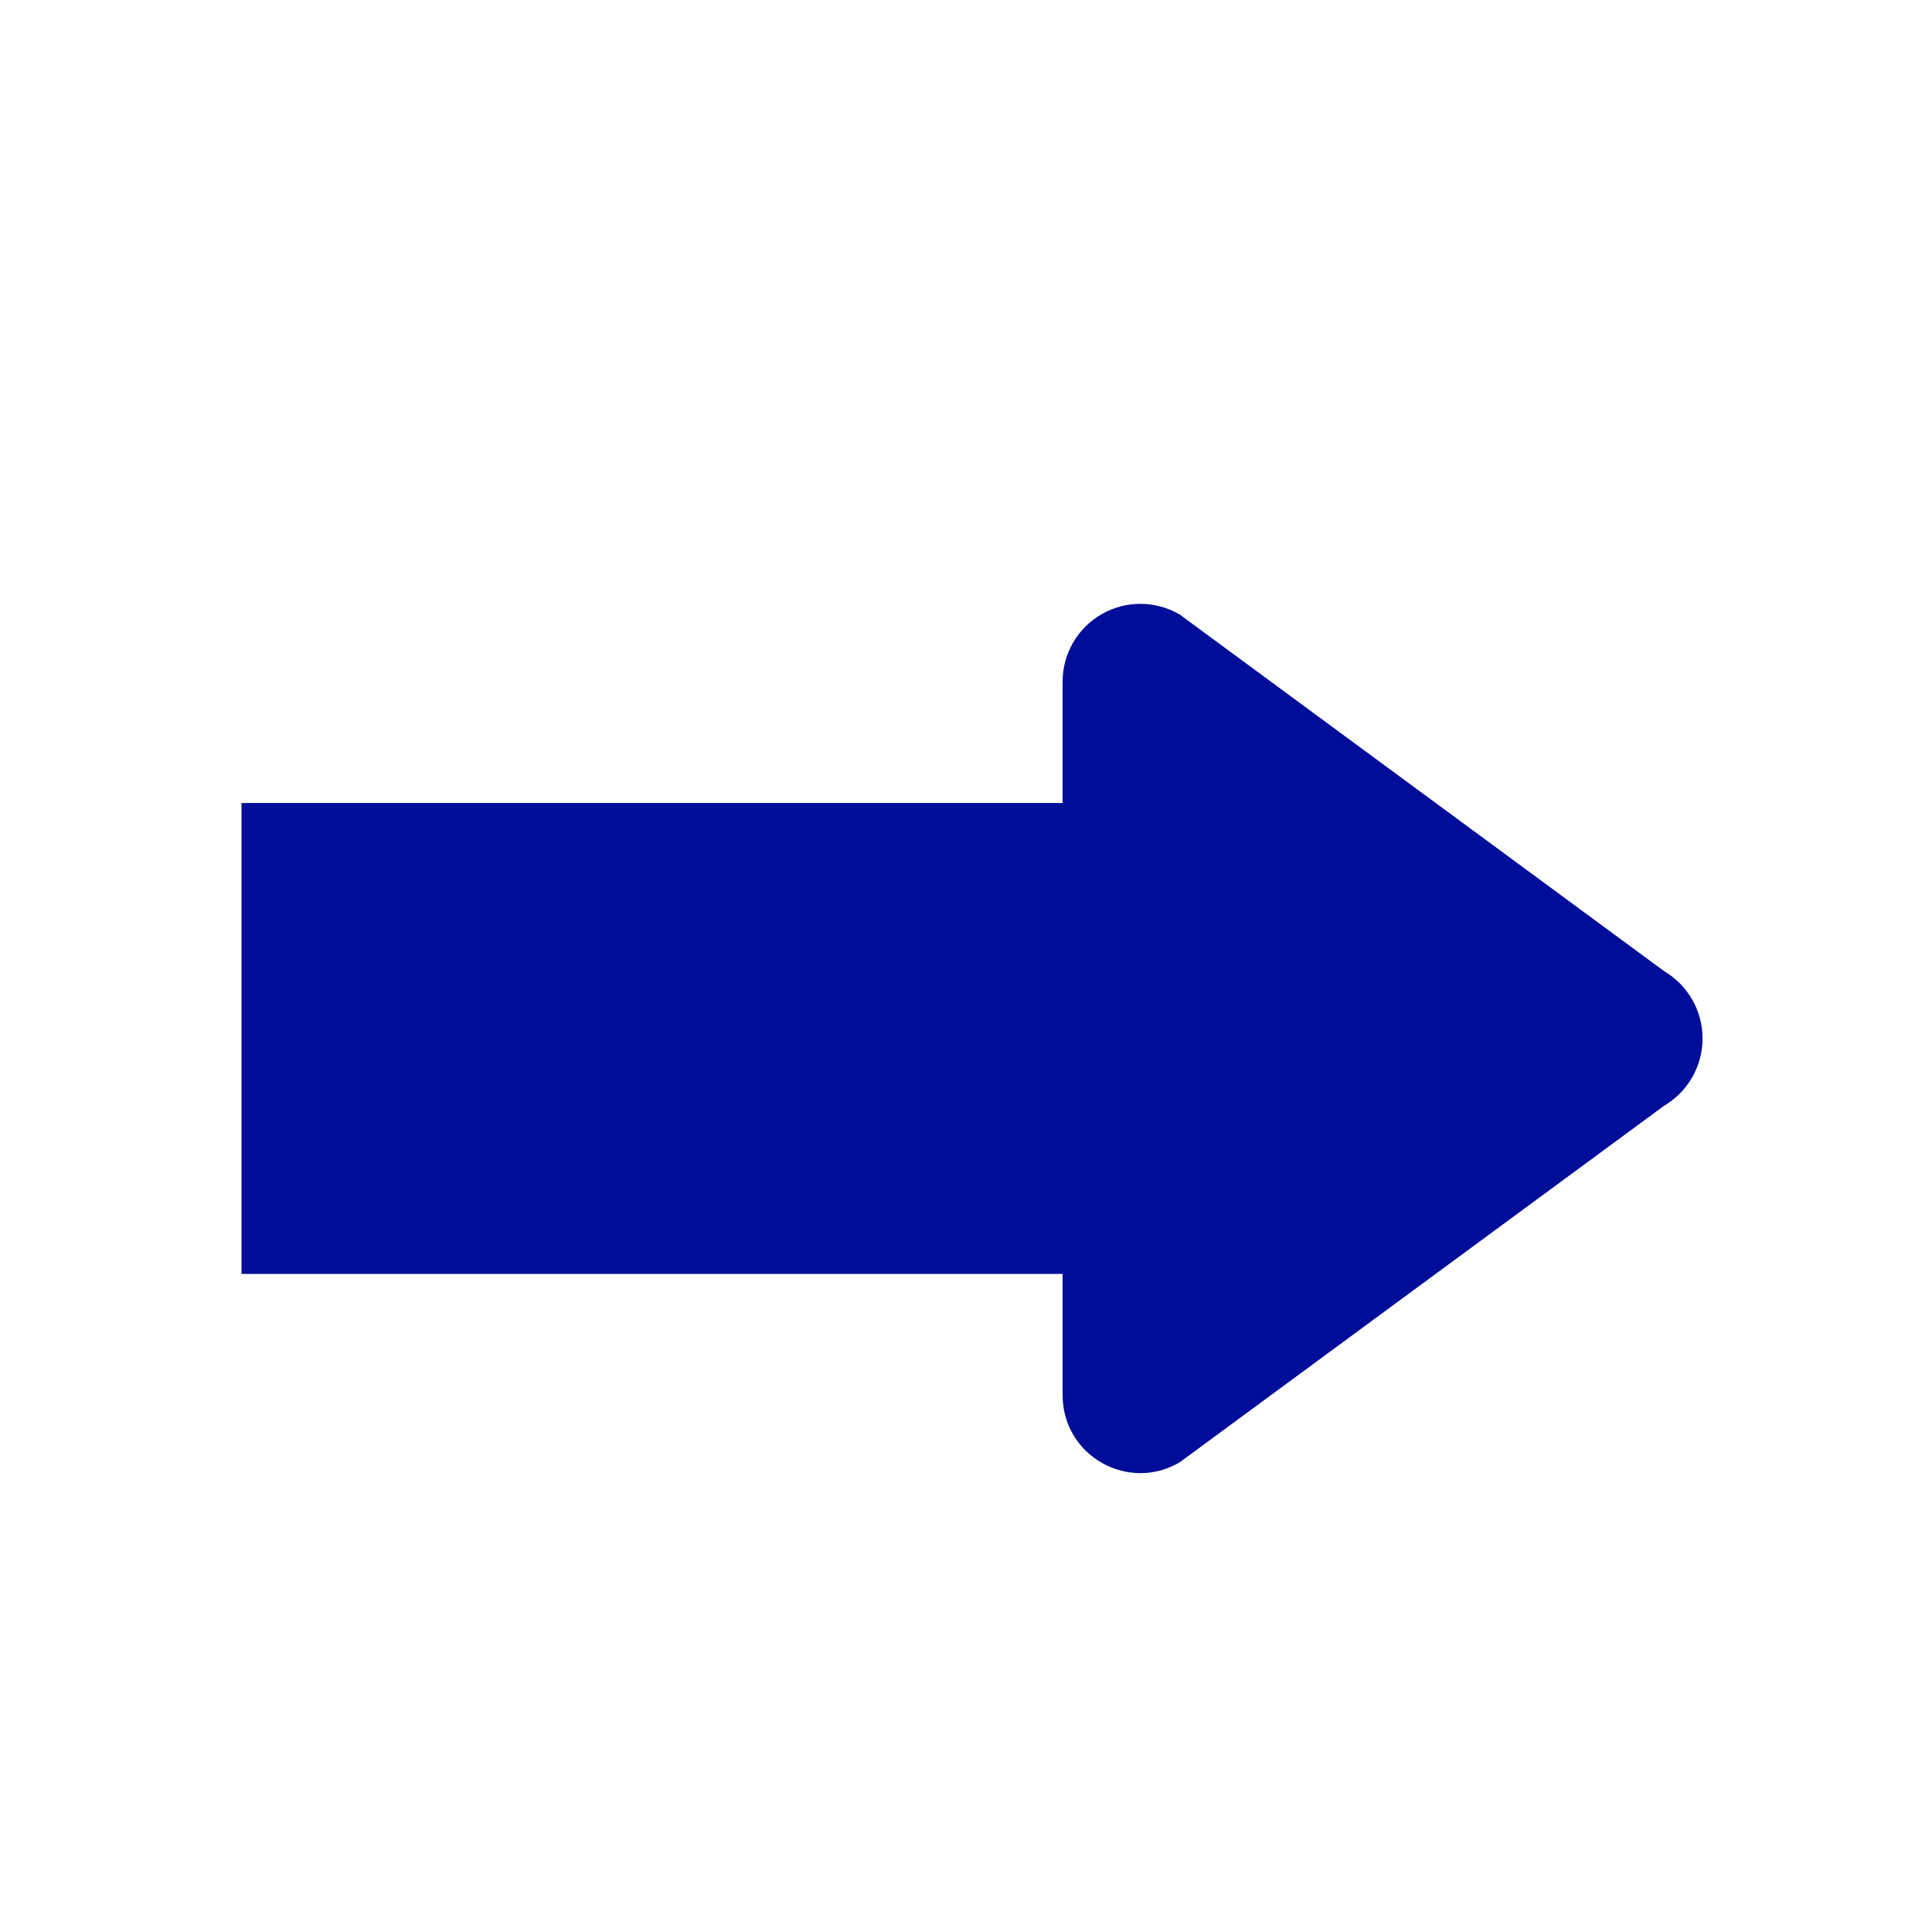
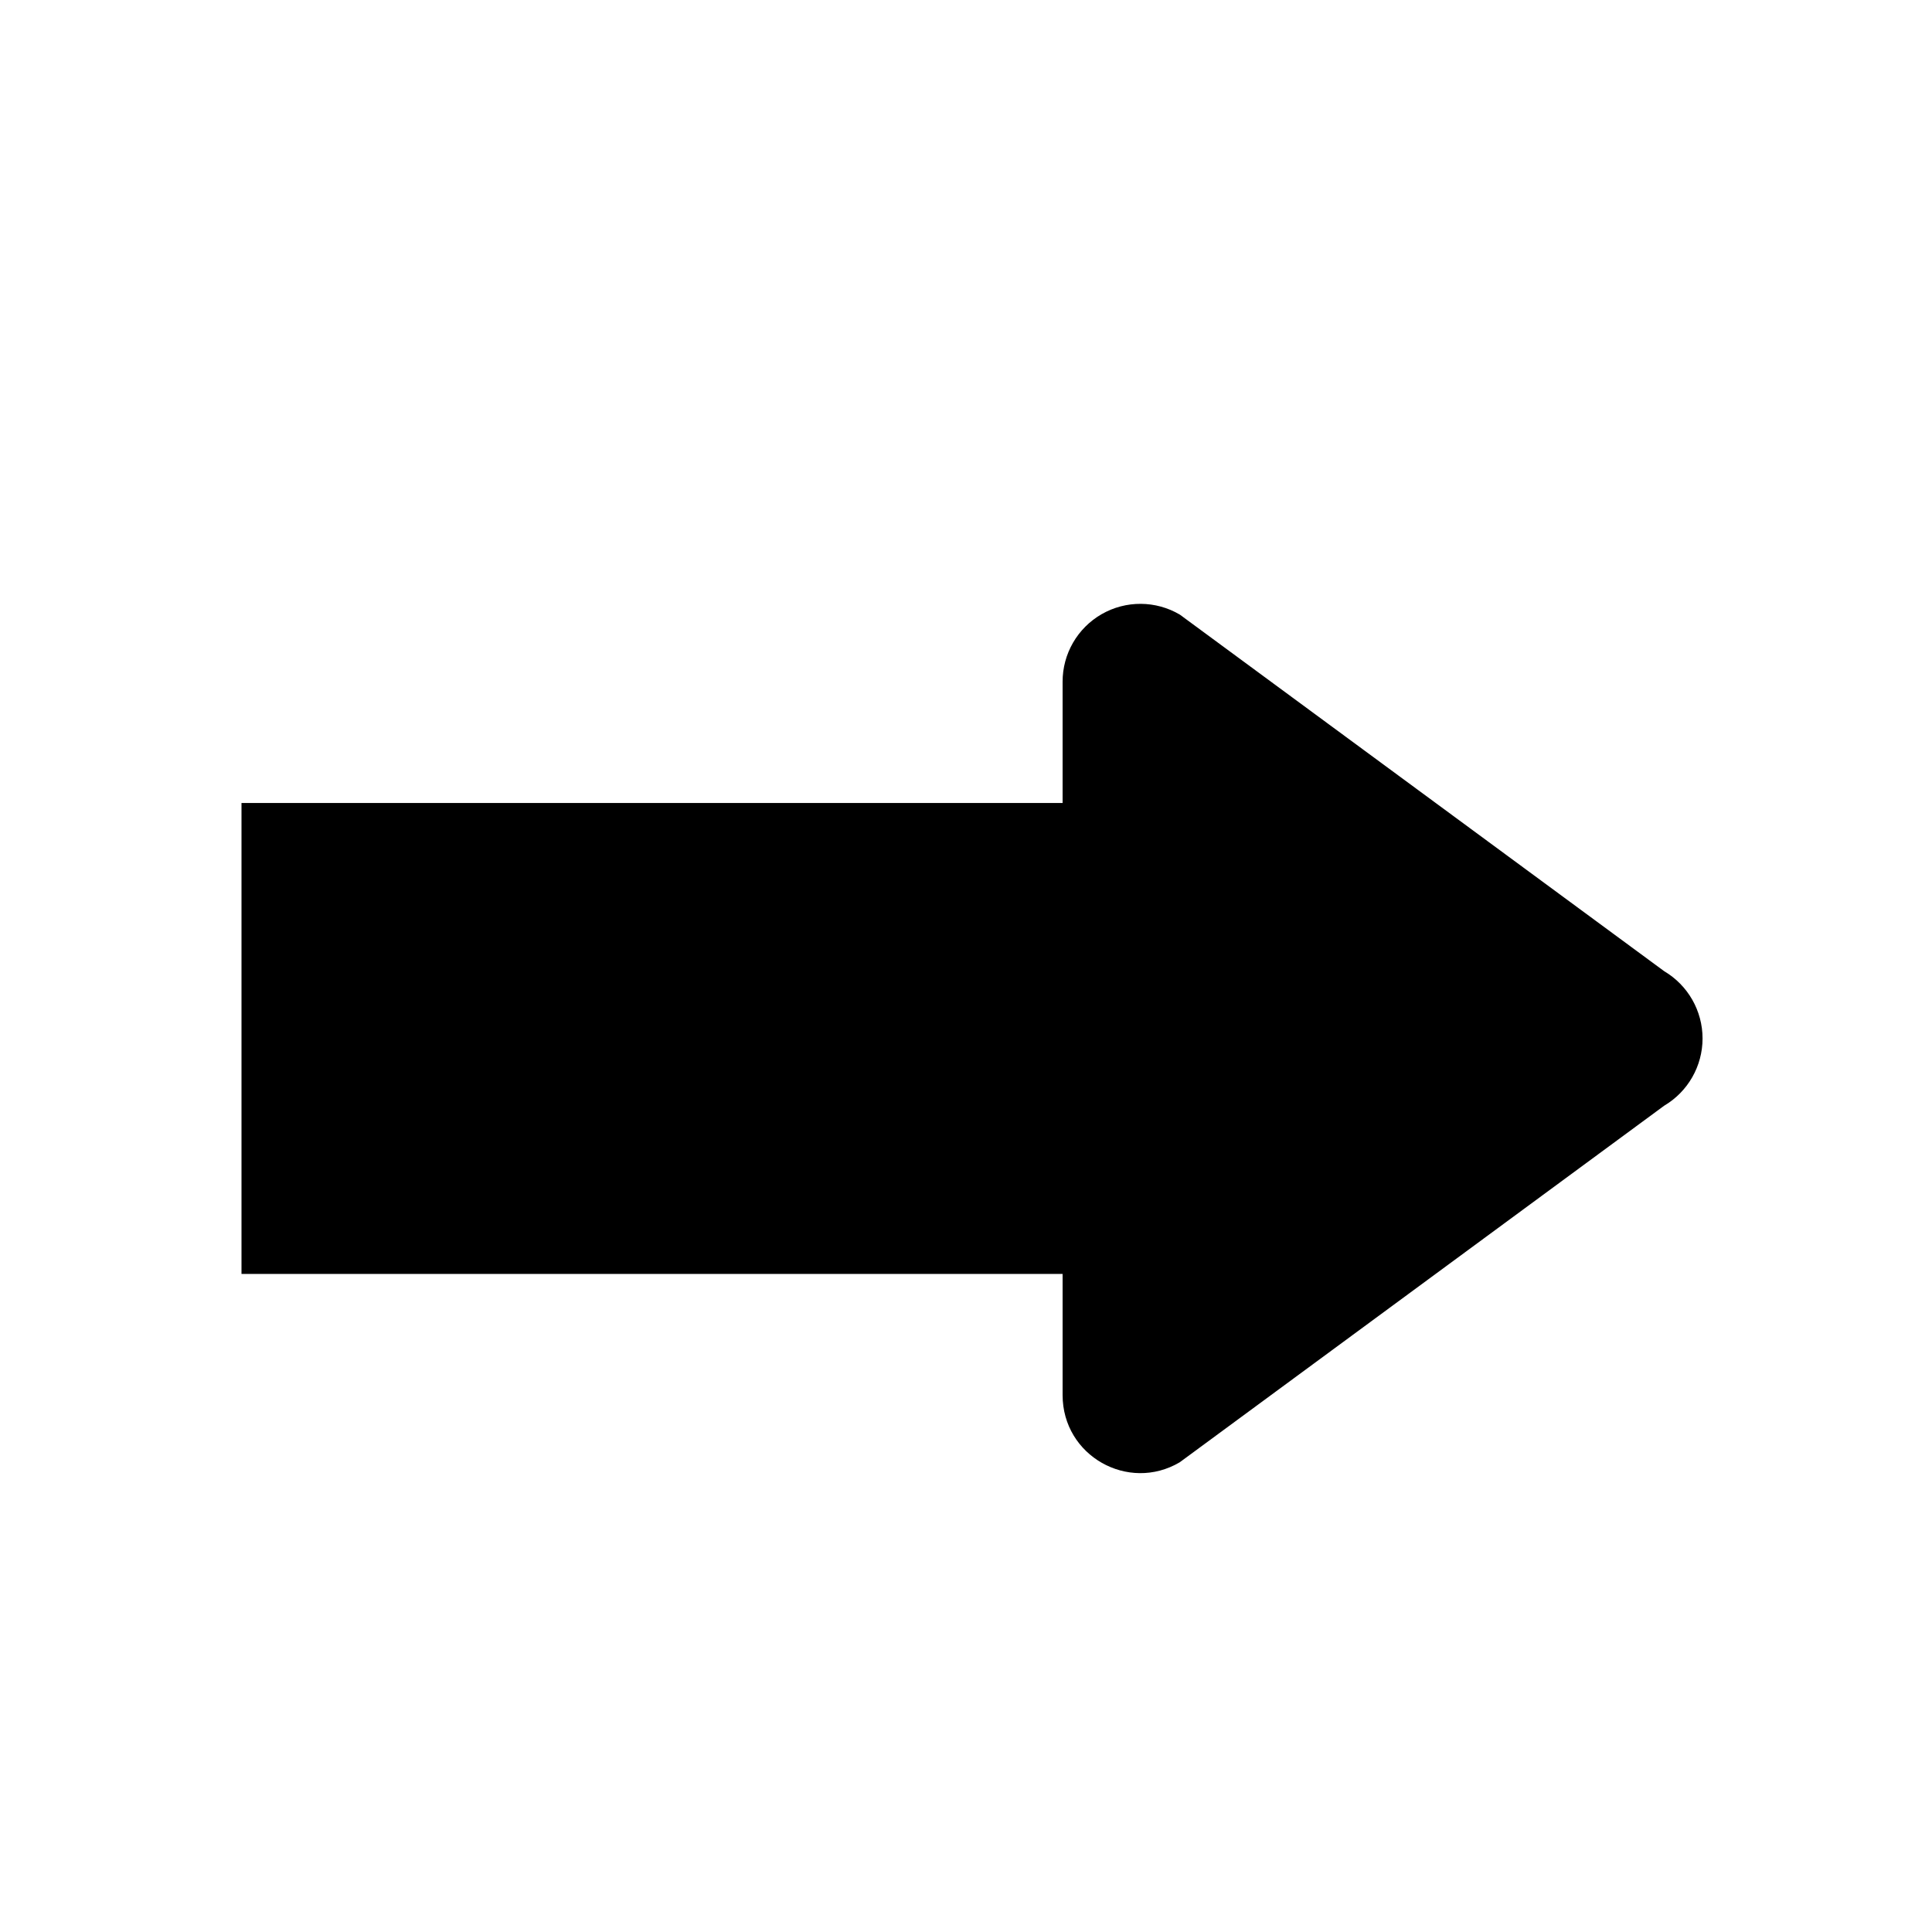
- <svg xmlns="http://www.w3.org/2000/svg" width="16" height="16" fill="hsla(235, 100%, 30%, 1)" class="bi bi-forward-fill" viewBox="0 0 16 16">
+ <svg xmlns="http://www.w3.org/2000/svg" width="16" height="16" class="bi bi-forward-fill" viewBox="0 0 16 16">
  <path d="m9.77 12.11 4.012-2.953a.647.647 0 0 0 0-1.114L9.771 5.09a.644.644 0 0 0-.971.557V6.65H2v3.9h6.8v1.003c0 .505.545.808.97.557z" />
</svg>
